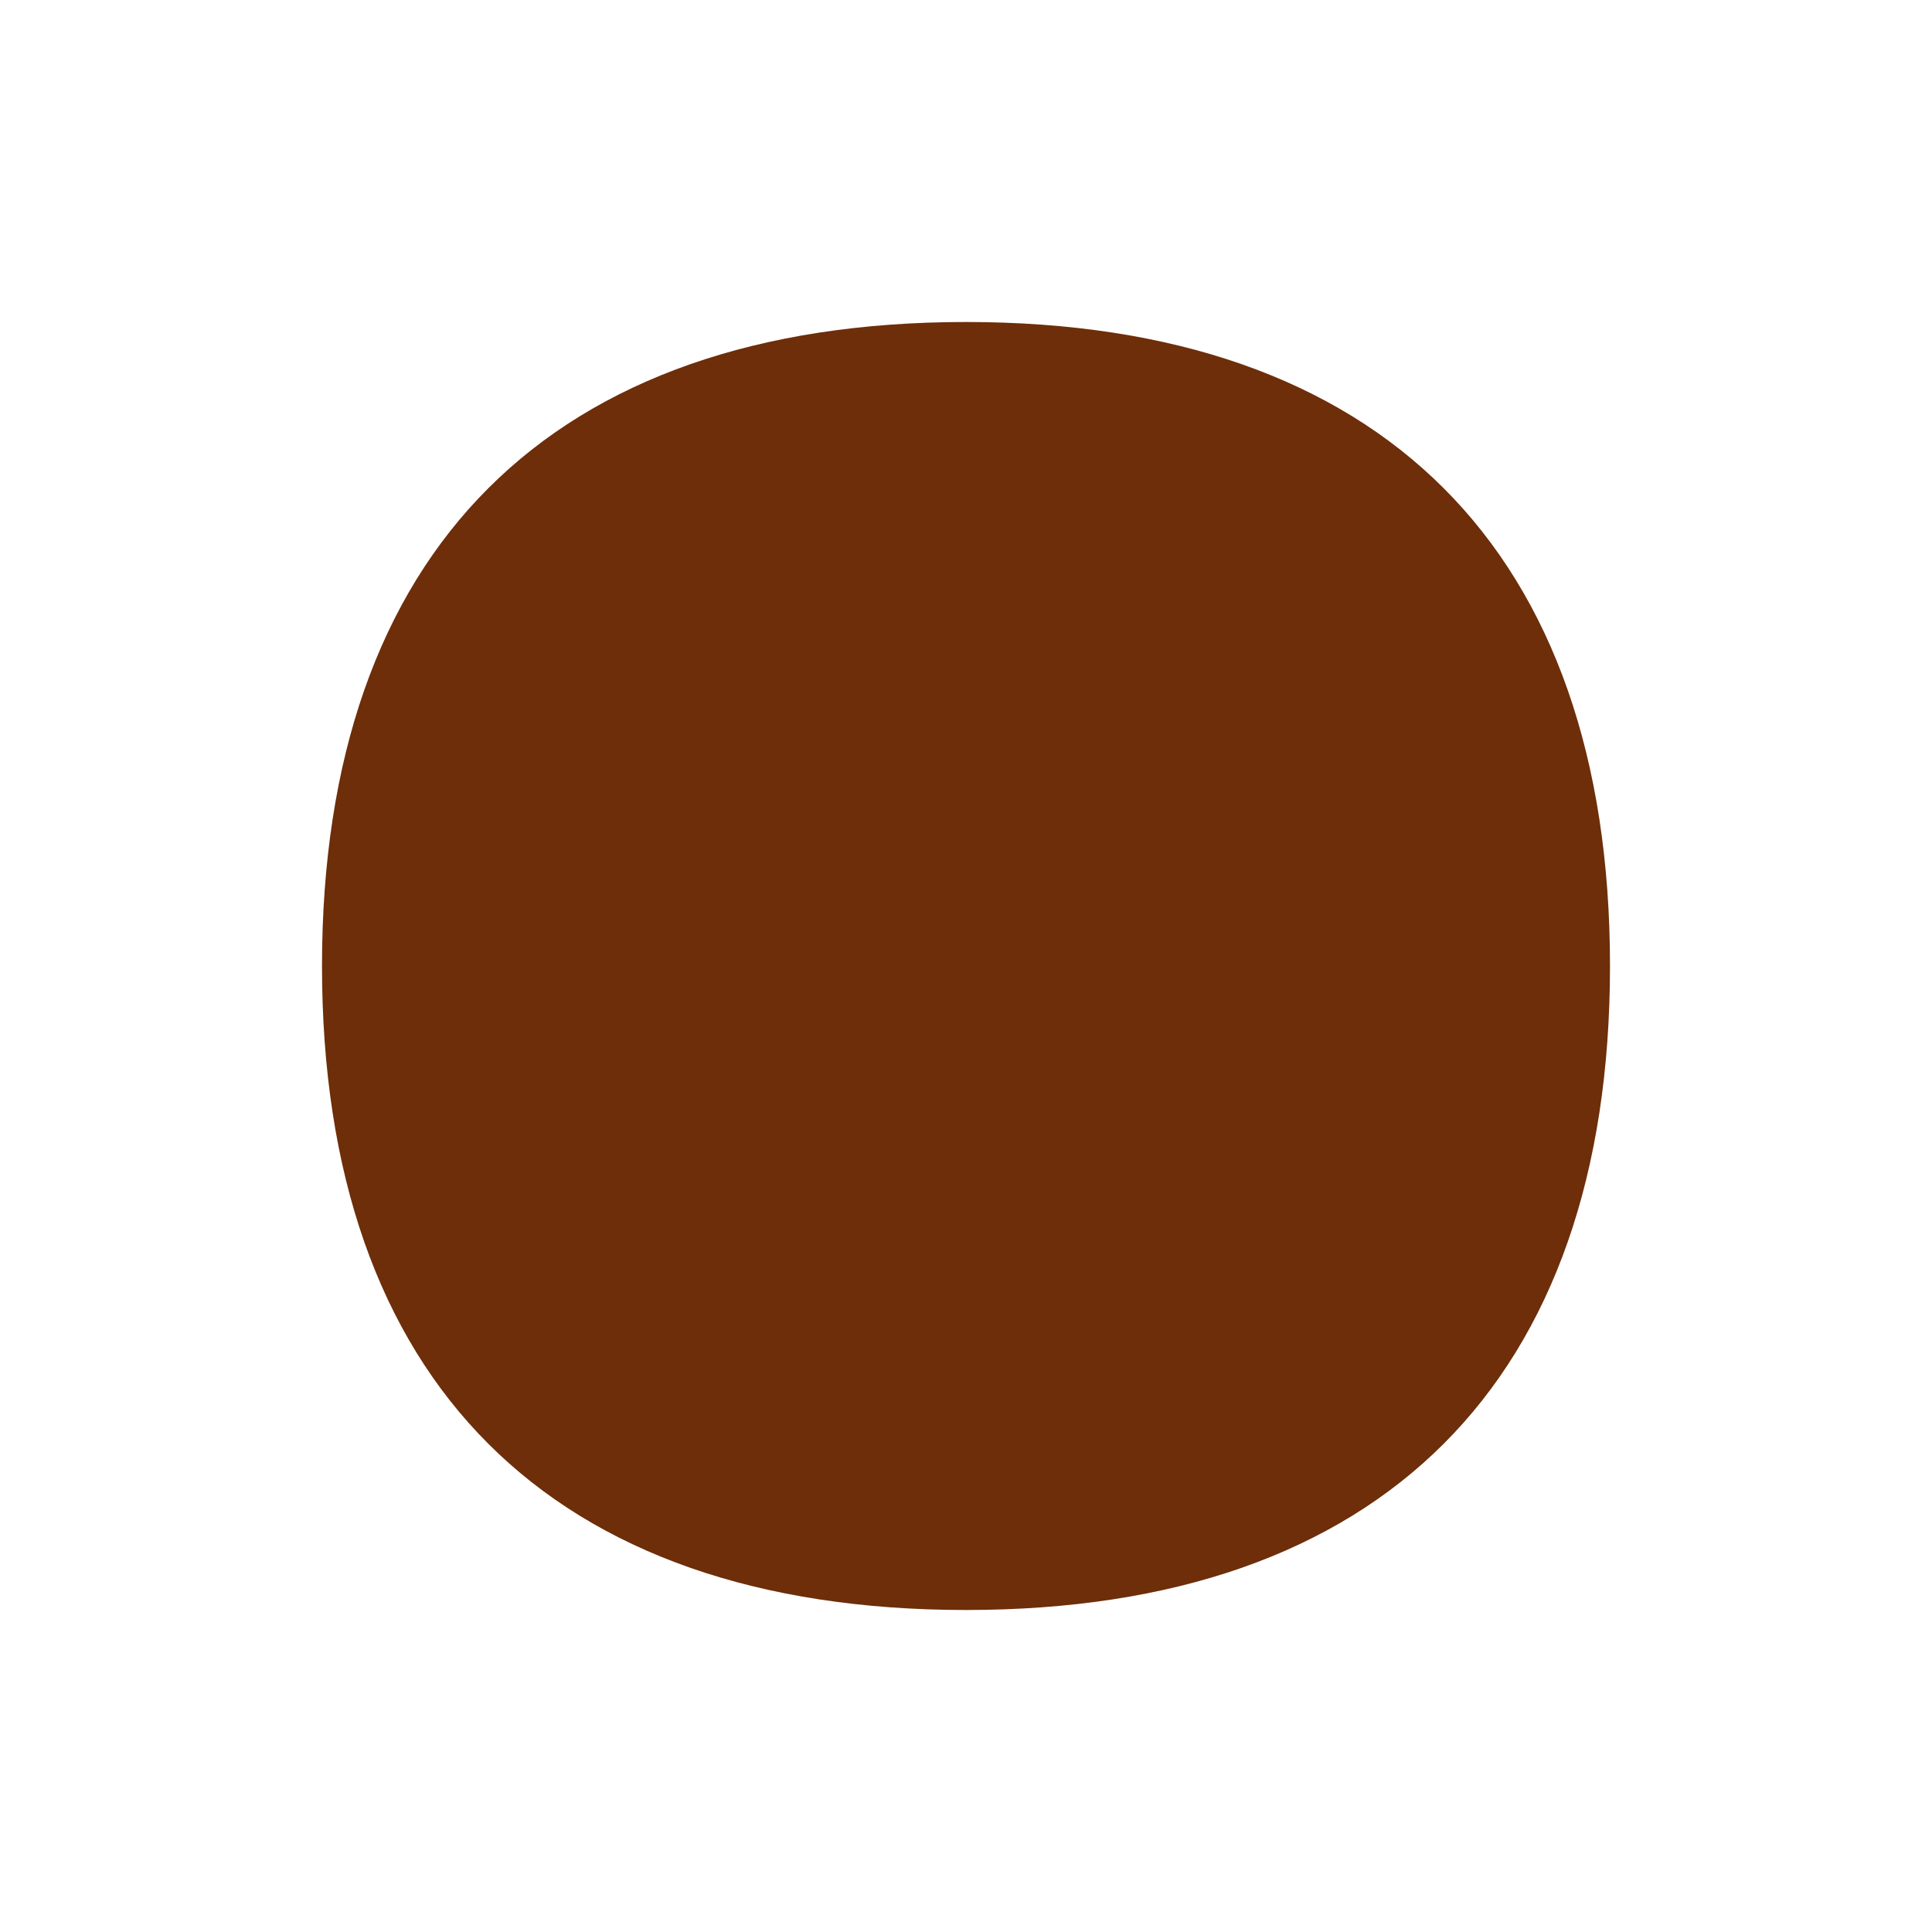
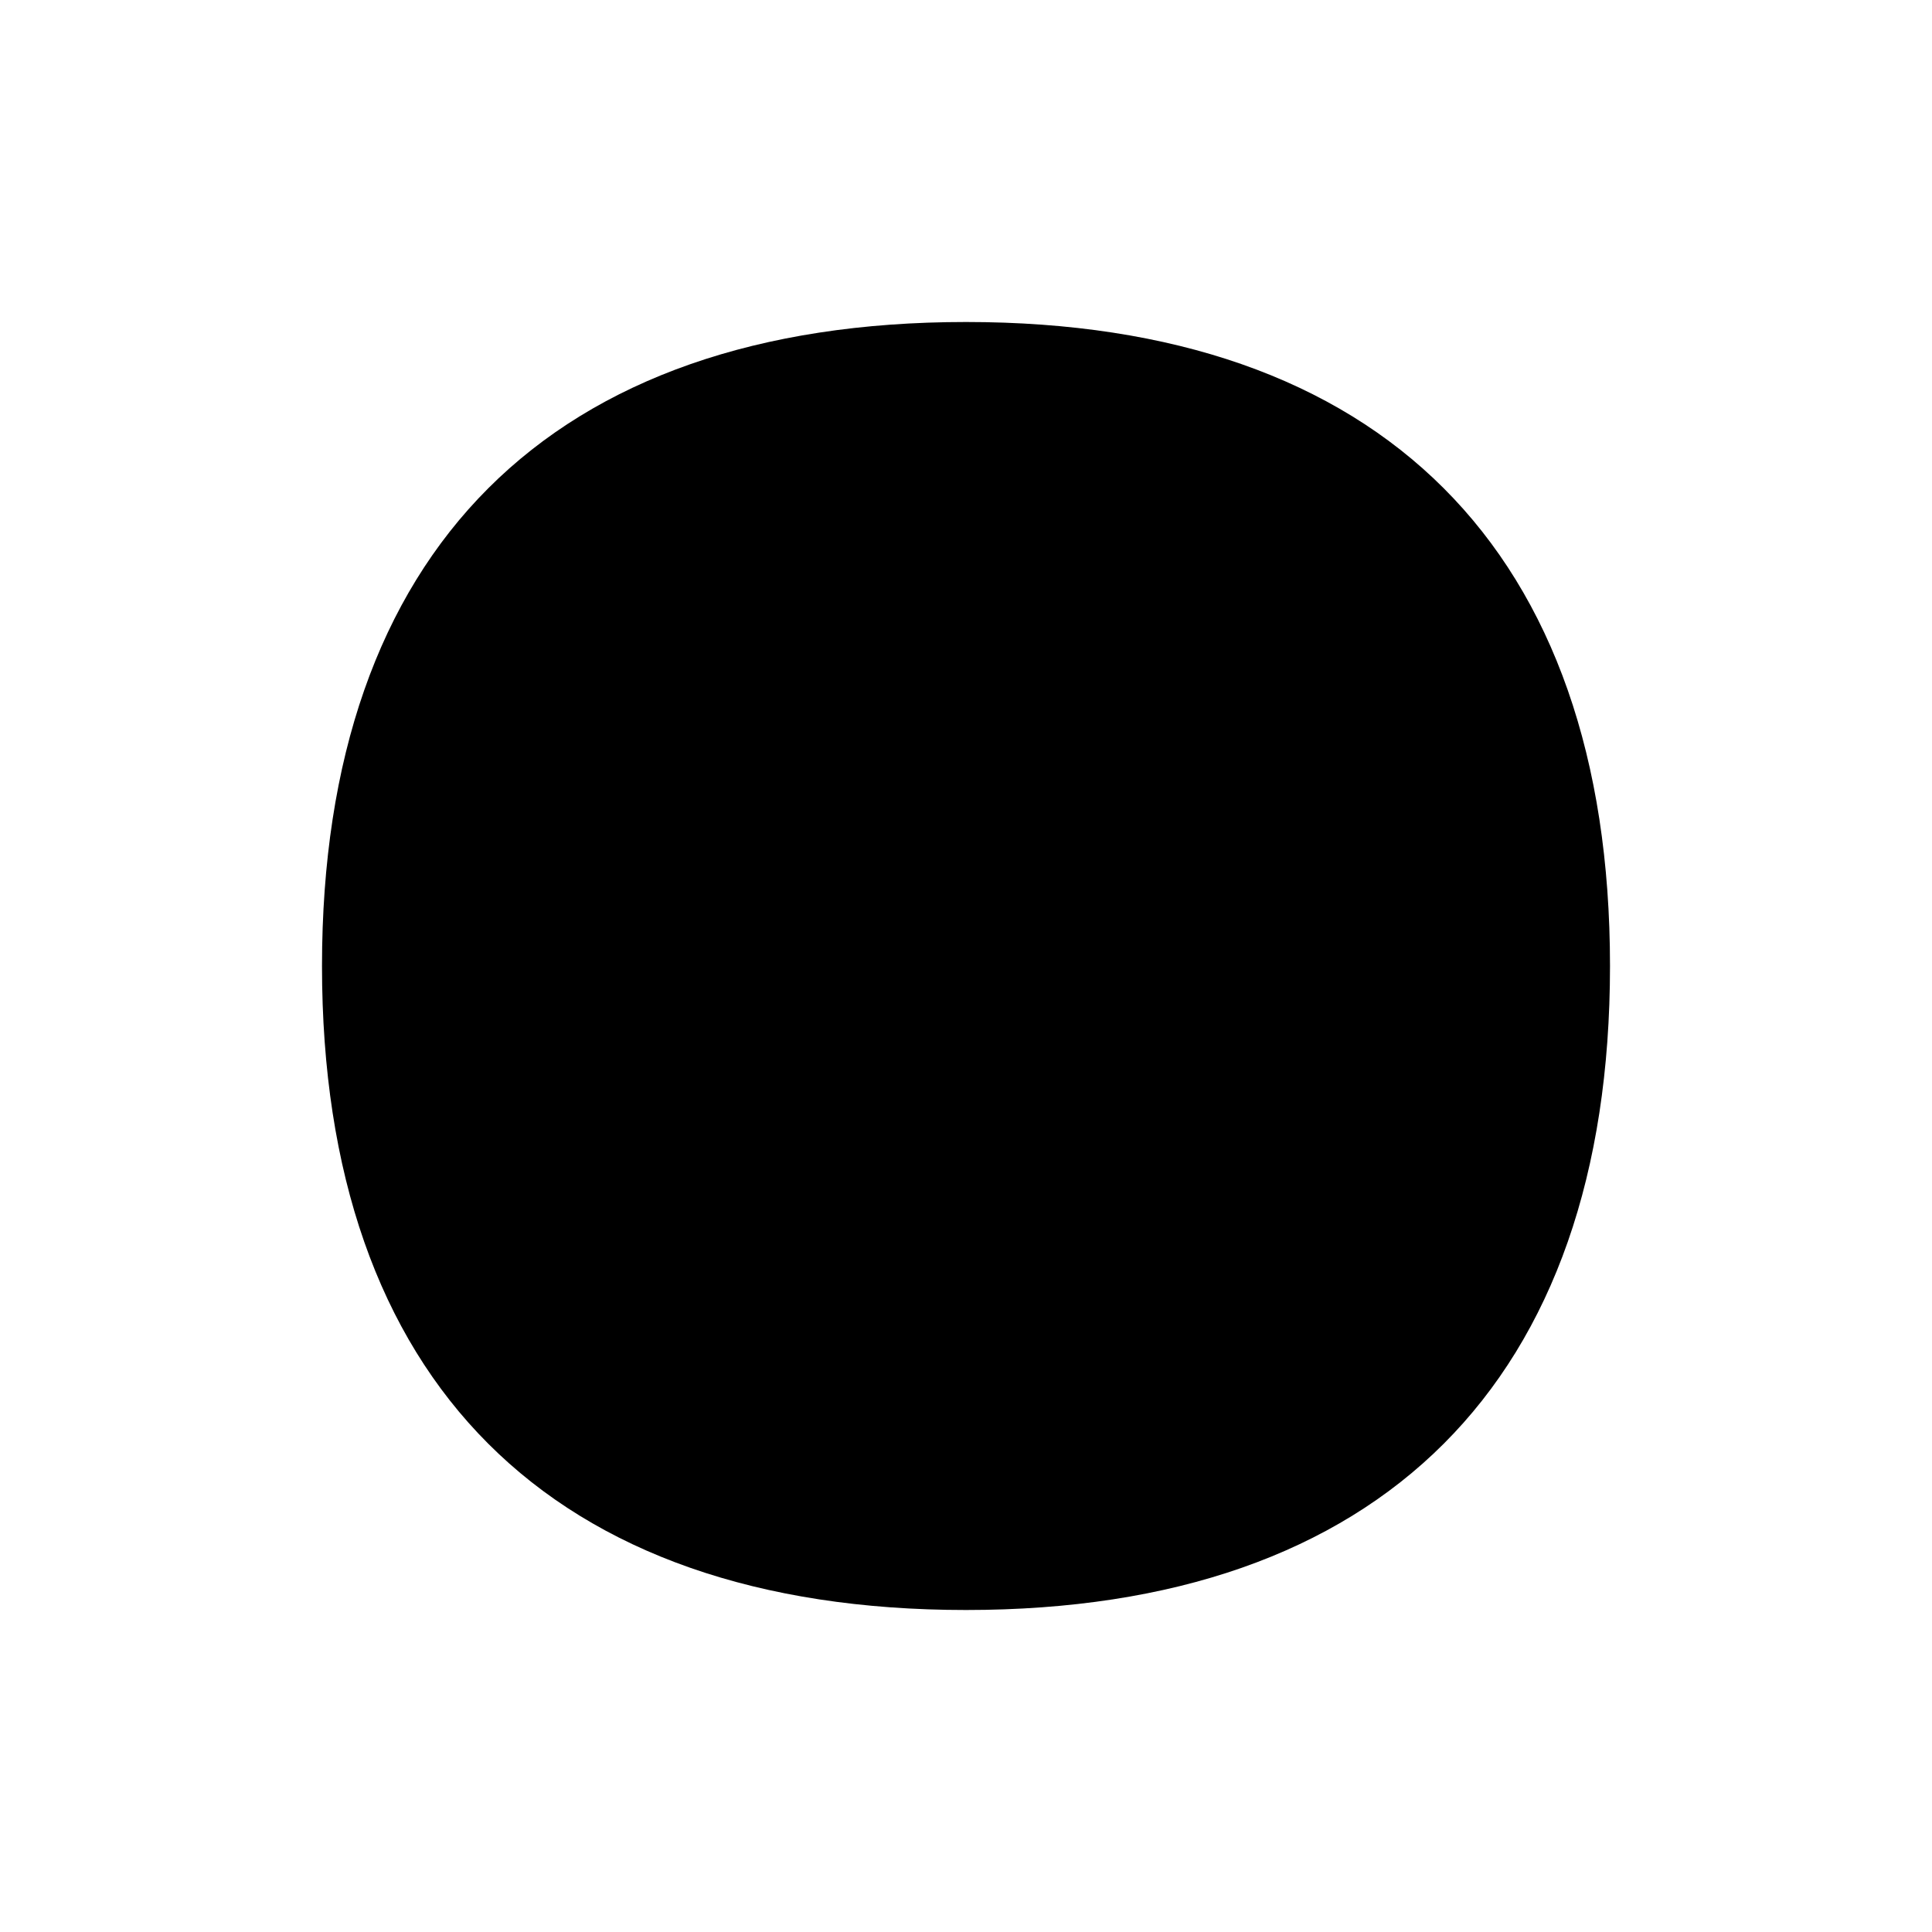
- <svg xmlns="http://www.w3.org/2000/svg" class="color-color-circle" viewBox="0 0 150 150" width="150" height="150">
-   <path d="M75 25C42.759 25 25 42.756 25 75C25 107.244 42.759 125 75 125C107.241 125 125 107.244 125 75C125 42.756 107.241 25 75 25Z" stroke-opacity="0" stroke="#000000" fill="#6D2E09" stroke-width="2px" />
+ <svg xmlns="http://www.w3.org/2000/svg" class="color-color-circle" viewBox="0 0 150 150">
+   <path d="M75 25C42.759 25 25 42.756 25 75C25 107.244 42.759 125 75 125C107.241 125 125 107.244 125 75C125 42.756 107.241 25 75 25Z" fill="currentColor" />
</svg>
